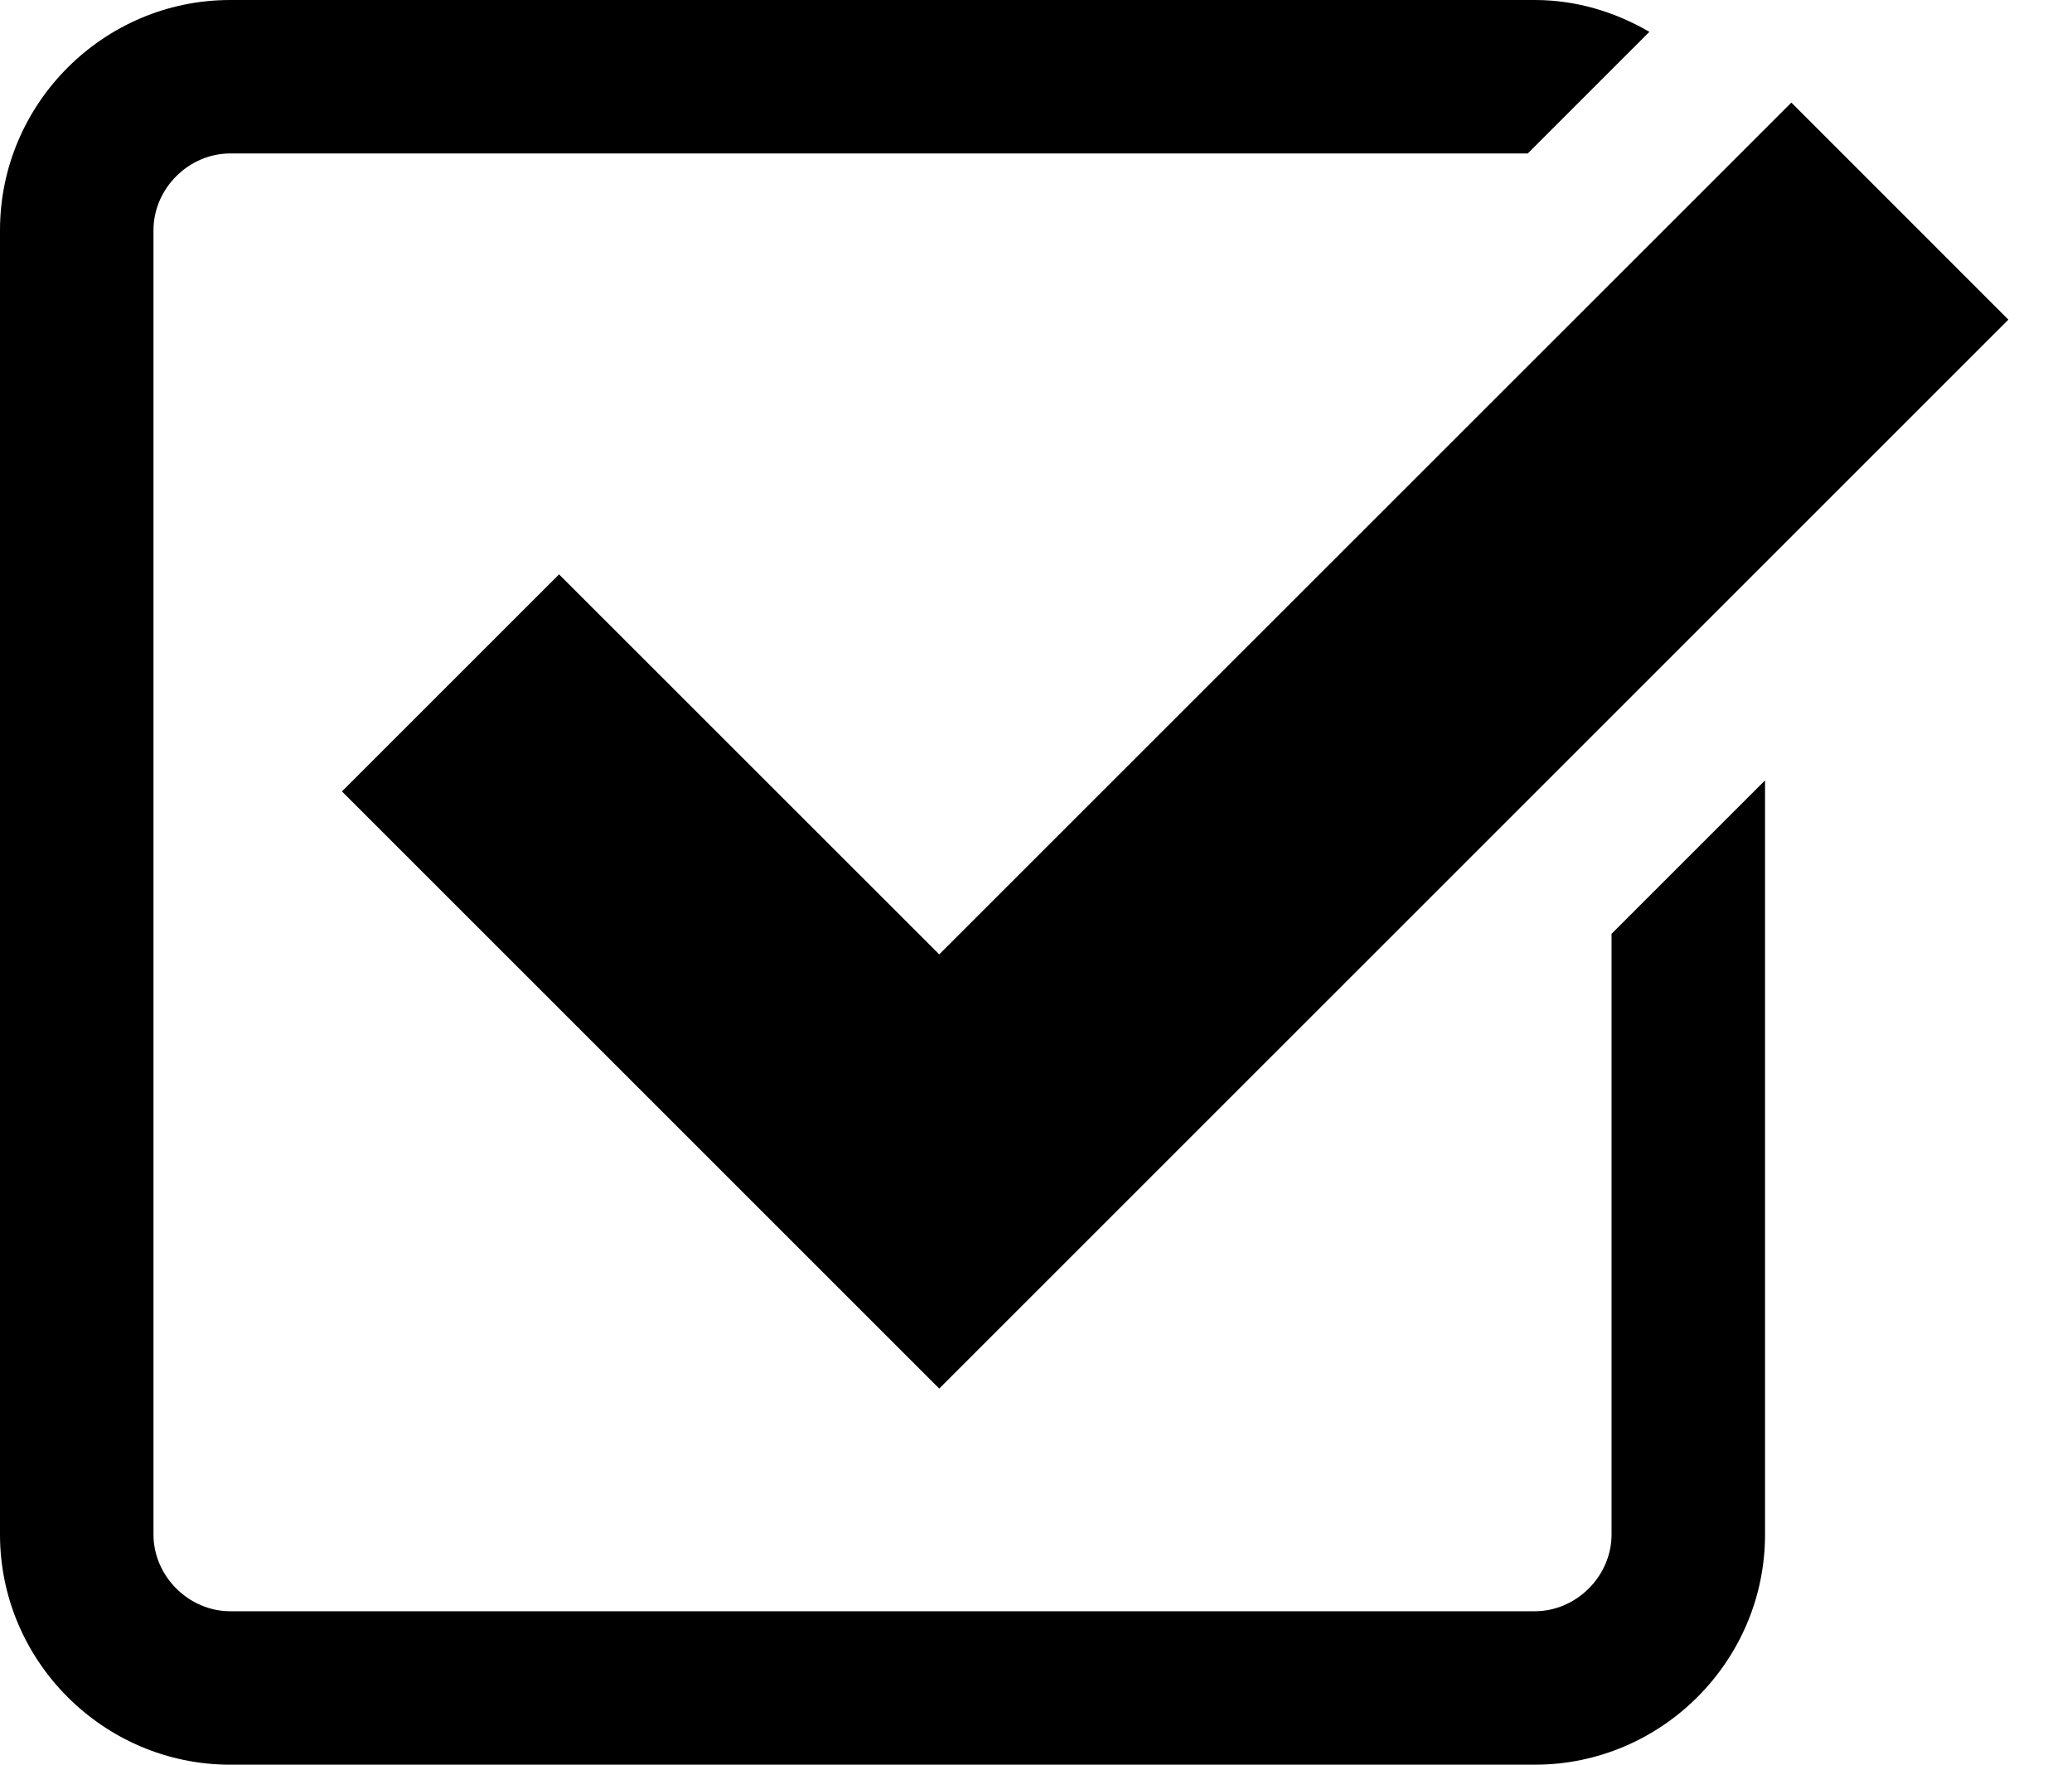
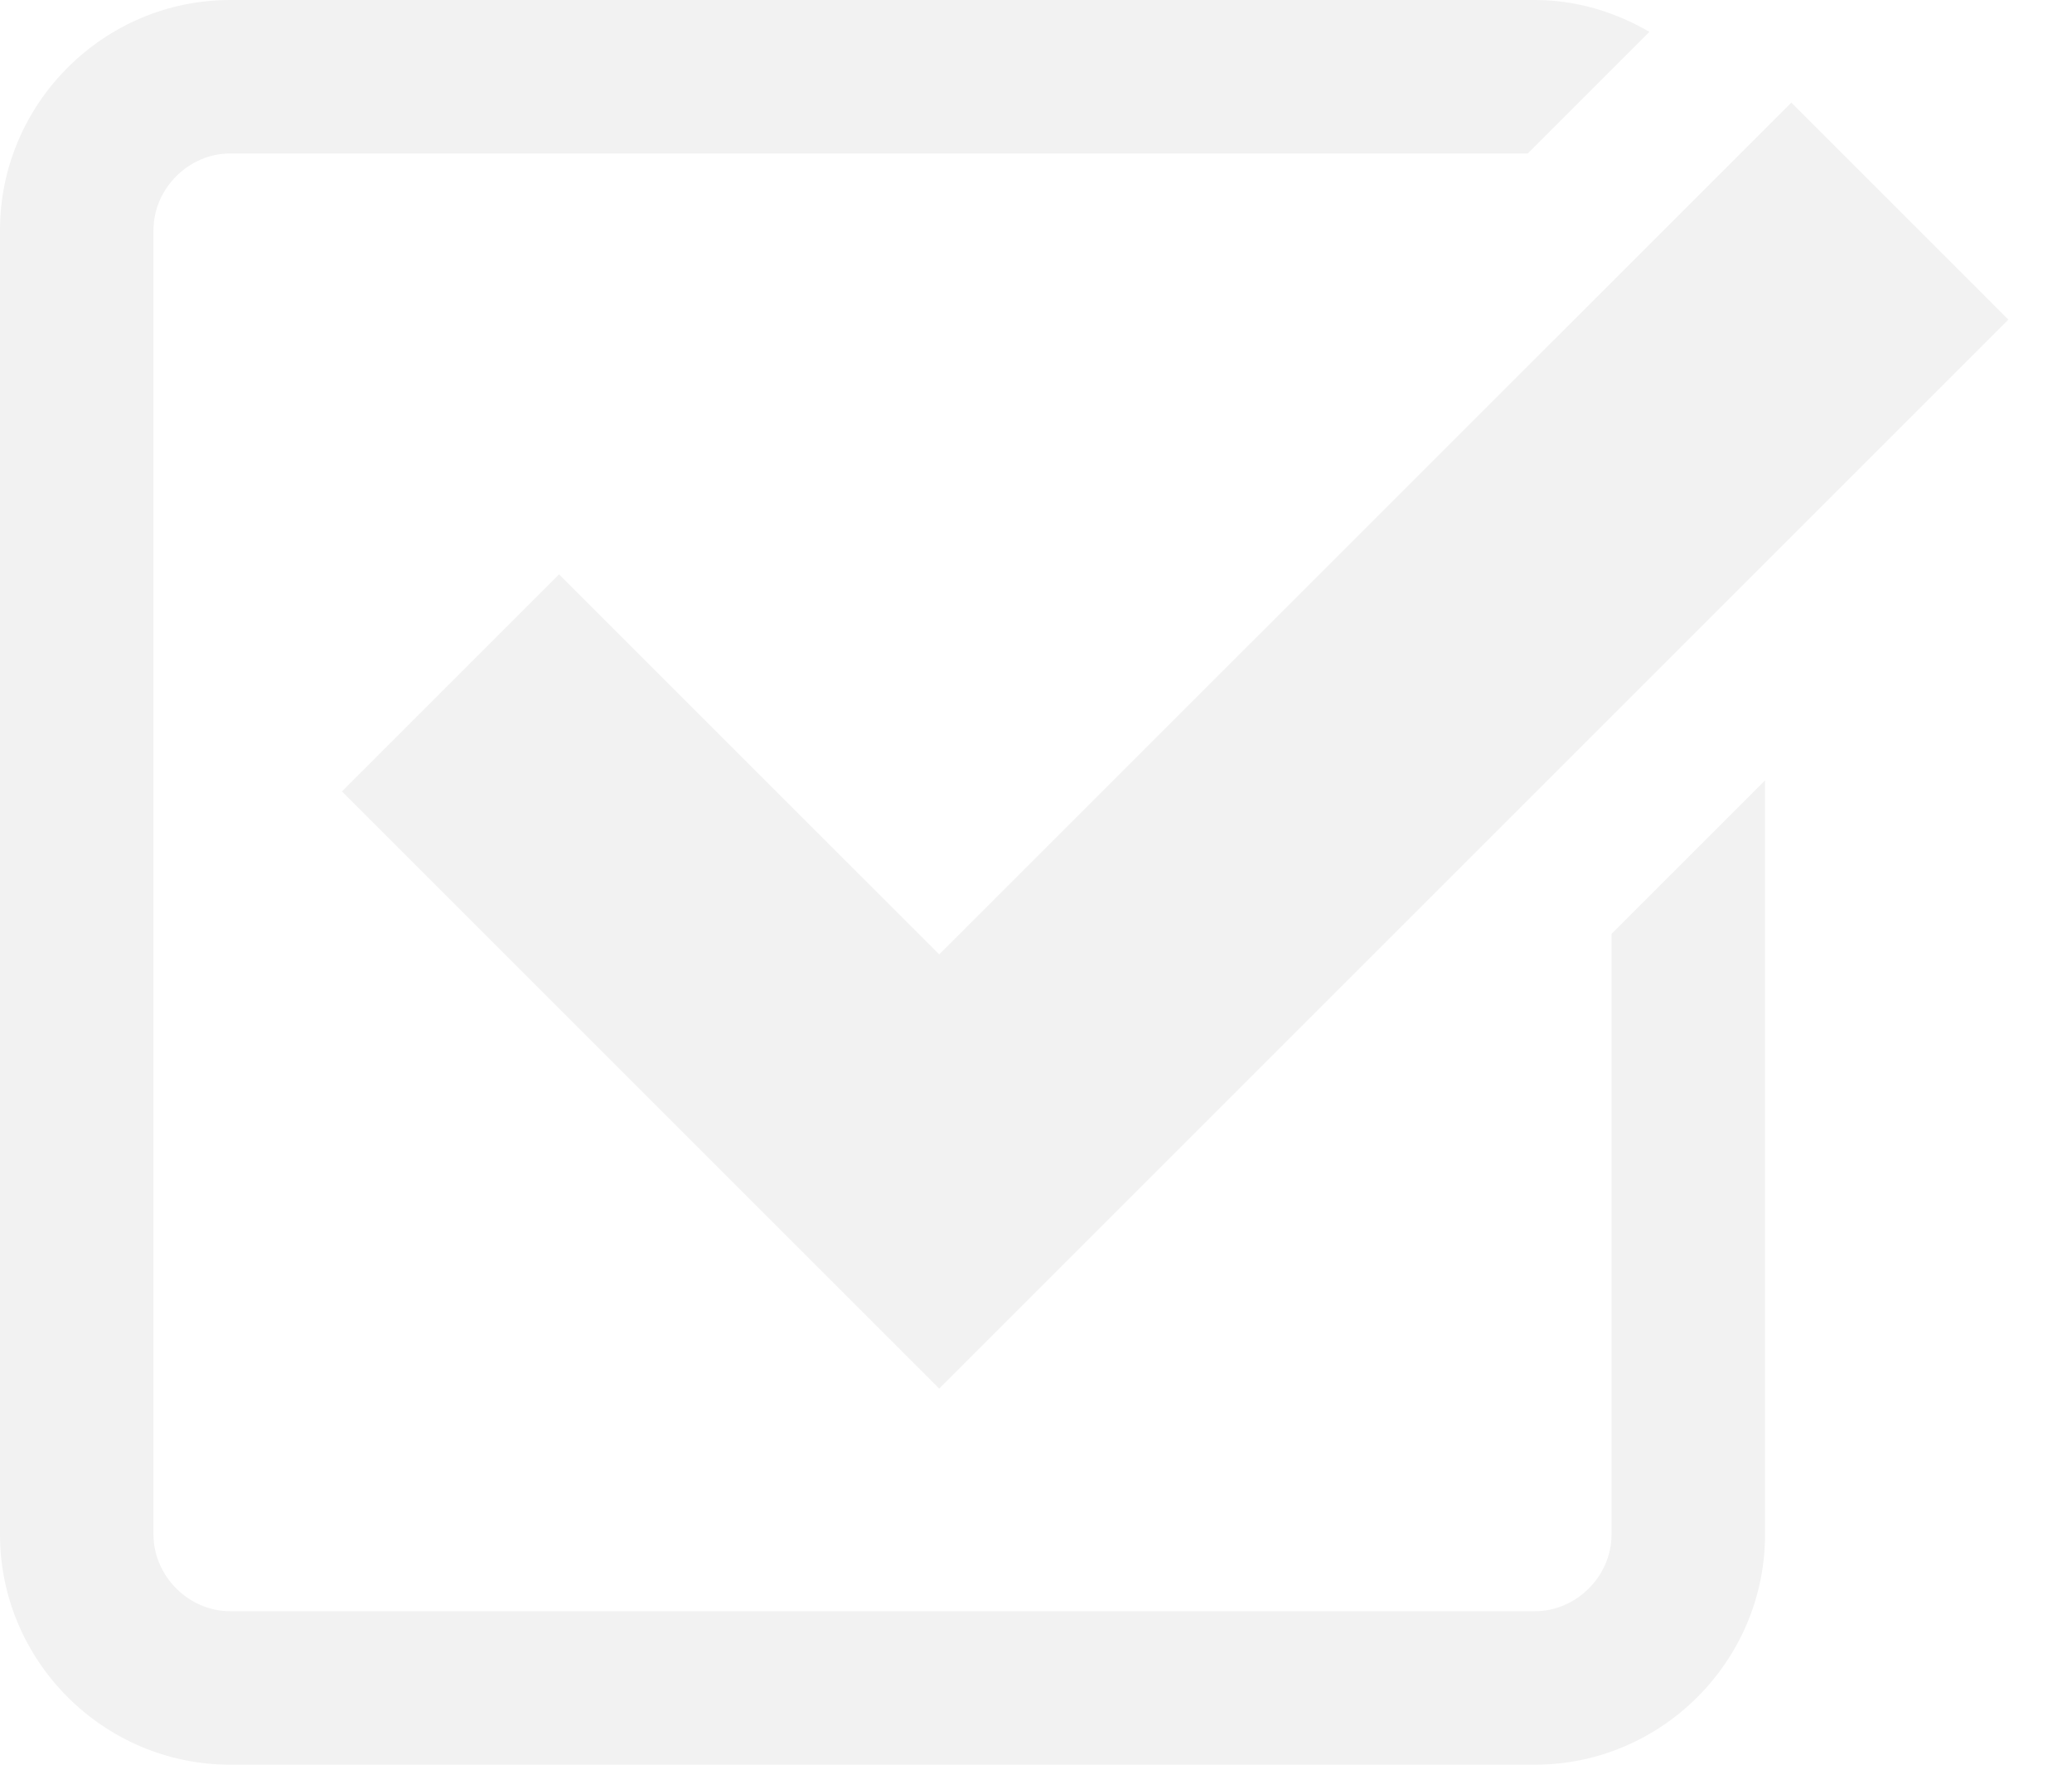
<svg xmlns="http://www.w3.org/2000/svg" version="1.1" x="0px" y="0px" width="27px" height="23px" viewBox="0 0 27 23" enable-background="new 0 0 27 23" xml:space="preserve">
  <g id="Layer_1">
</g>
  <g id="Layer_2">
    <g>
-       <polygon points="7.285,7.486 4.456,10.315 12.239,18.098 26.171,4.166 23.343,1.337 12.239,12.439   " />
-       <path d="M21,20c0,0.542-0.458,1-1,1H3c-0.542,0-1-0.458-1-1V3c0-0.542,0.458-1,1-1h16.908l1.585-1.585C21.051,0.158,20.545,0,20,0    H3C1.35,0,0,1.35,0,3v17c0,1.65,1.35,3,3,3h17c1.65,0,3-1.35,3-3v-9.829l-2,2V20z" />
+       <polygon points="7.285,7.486 4.456,10.315 12.239,18.098 26.171,4.166 23.343,1.337 12.239,12.439" fill="#f2f2f2" />
+       <path d="M21,20c0,0.542-0.458,1-1,1H3c-0.542,0-1-0.458-1-1V3c0-0.542,0.458-1,1-1h16.908l1.585-1.585C21.051,0.158,20.545,0,20,0    H3C1.35,0,0,1.35,0,3v17c0,1.65,1.35,3,3,3h17c1.65,0,3-1.35,3-3v-9.829l-2,2V20z" fill="#f2f2f2" />
    </g>
  </g>
</svg>
